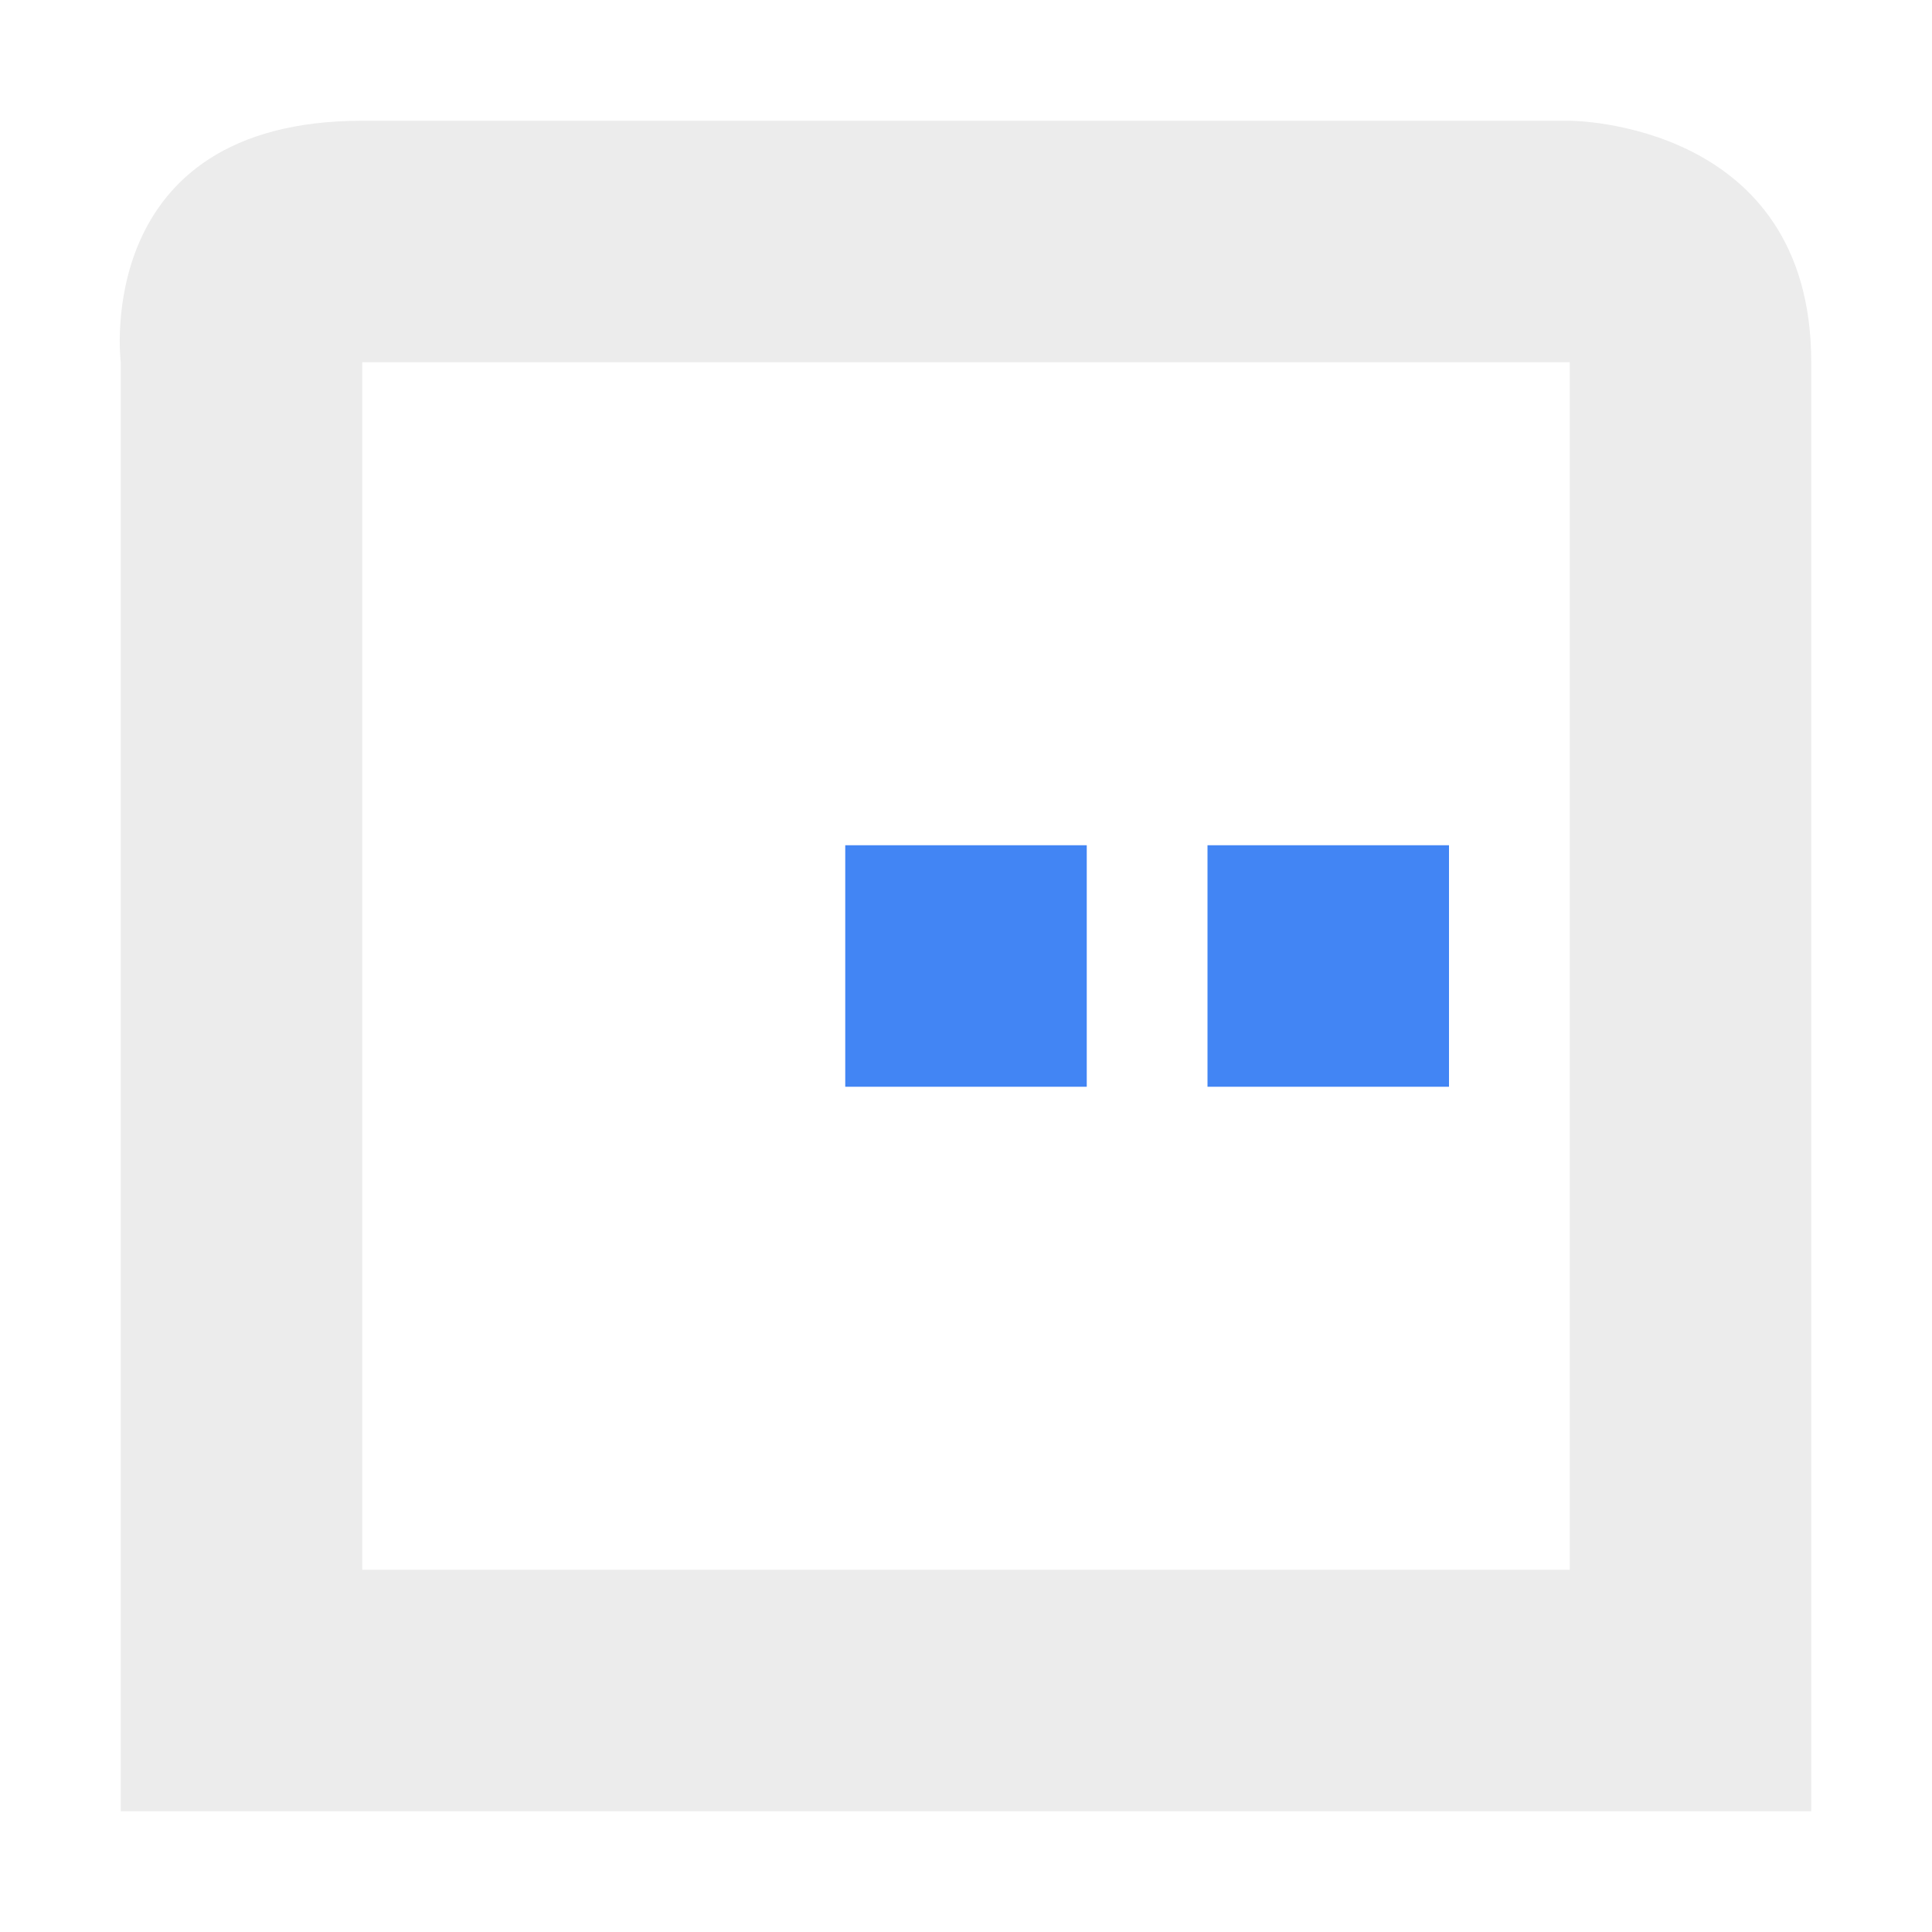
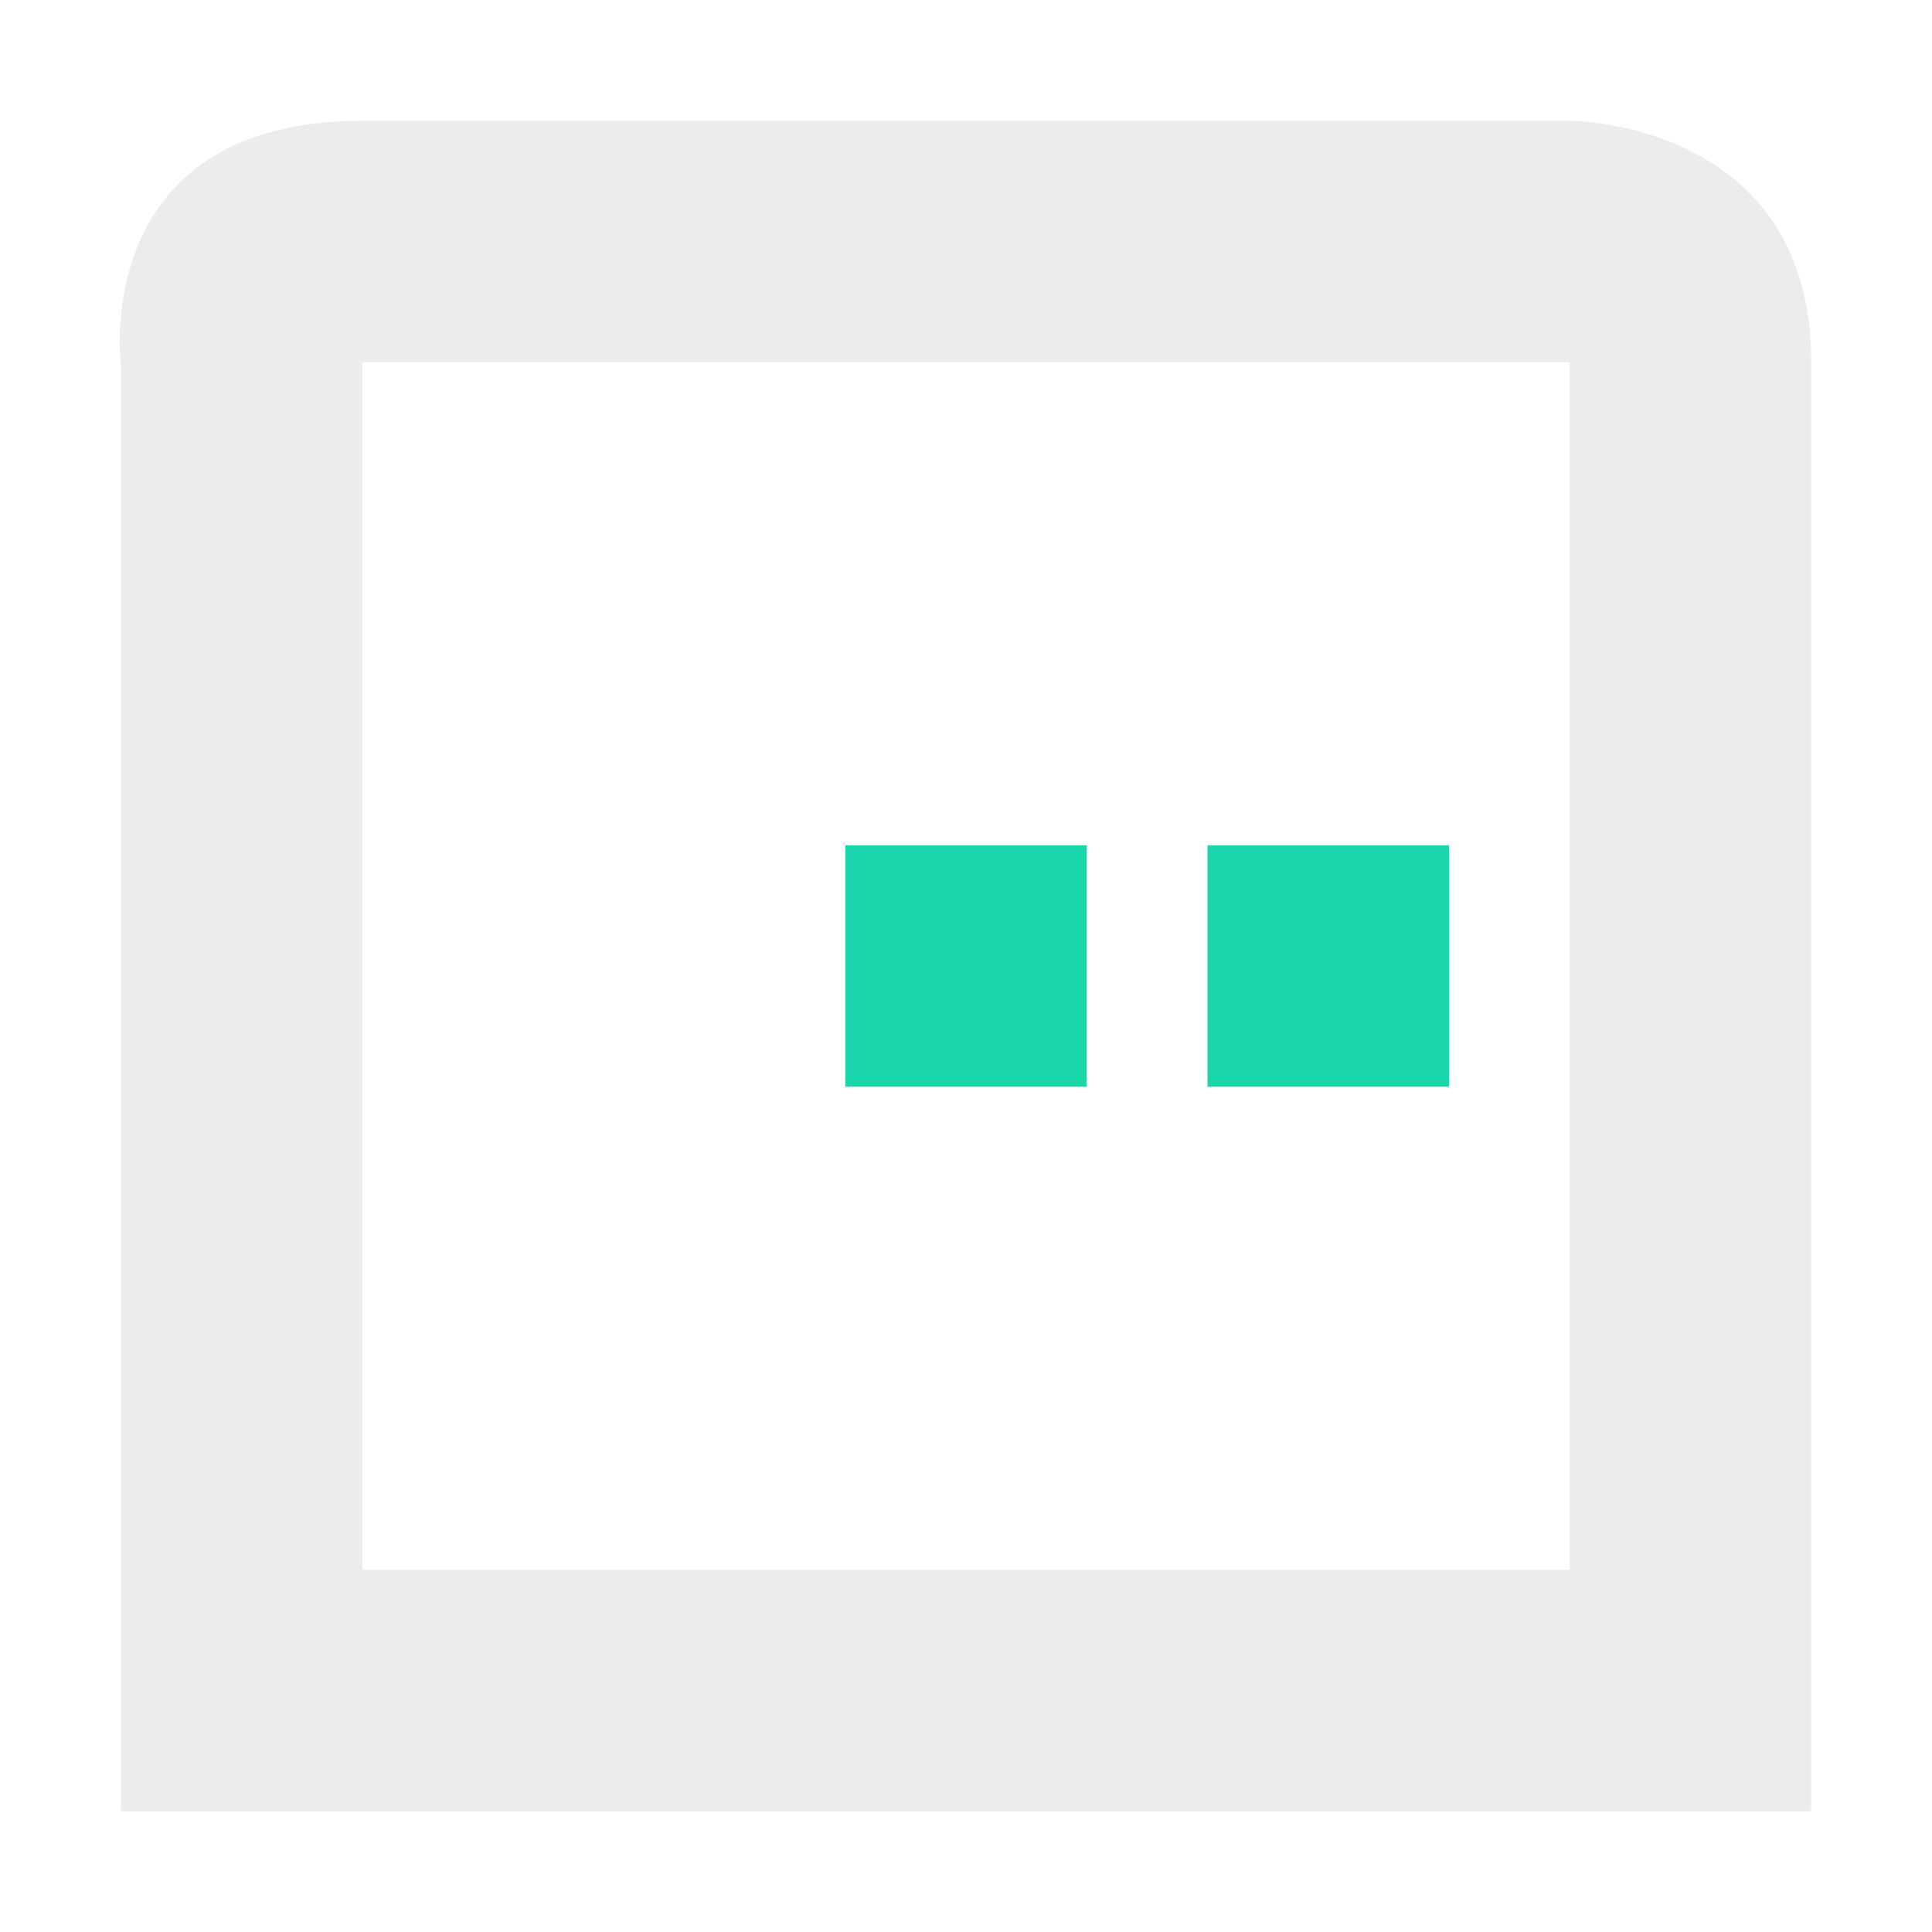
<svg xmlns="http://www.w3.org/2000/svg" width="16" height="16" version="1.1">
  <defs>
    <style id="current-color-scheme" type="text/css">
-    .ColorScheme-Text { color: #ececec; } .ColorScheme-Highlight { color:#4285f4; }
+    .ColorScheme-Text { color: #ececec; } .ColorScheme-Highlight { color: #1AD6AB; }
  </style>
    <linearGradient id="arrongin" x1="0%" x2="0%" y1="0%" y2="100%">
-       <stop offset="0%" style="stop-color:#dd9b44; stop-opacity:1" />
-       <stop offset="100%" style="stop-color:#ad6c16; stop-opacity:1" />
+       <stop offset="0%" style="stop-color:  #dd9b44; stop-opacity: 1" />
+       <stop offset="100%" style="stop-color:  #ad6c16; stop-opacity: 1" />
    </linearGradient>
    <linearGradient id="aurora" x1="0%" x2="0%" y1="0%" y2="100%">
-       <stop offset="0%" style="stop-color:#09D4DF; stop-opacity:1" />
-       <stop offset="100%" style="stop-color:#9269F4; stop-opacity:1" />
+       <stop offset="0%" style="stop-color: #09D4DF; stop-opacity: 1" />
+       <stop offset="100%" style="stop-color: #9269F4; stop-opacity: 1" />
    </linearGradient>
    <linearGradient id="cyberneon" x1="0%" x2="0%" y1="0%" y2="100%">
-       <stop offset="0" style="stop-color:#0abdc6; stop-opacity:1" />
-       <stop offset="1" style="stop-color:#ea00d9; stop-opacity:1" />
+       <stop offset="0" style="stop-color: #0abdc6; stop-opacity: 1" />
+       <stop offset="1" style="stop-color: #ea00d9; stop-opacity: 1" />
    </linearGradient>
    <linearGradient id="fitdance" x1="0%" x2="0%" y1="0%" y2="100%">
-       <stop offset="0%" style="stop-color:#1AD6AB; stop-opacity:1" />
-       <stop offset="100%" style="stop-color:#329DB6; stop-opacity:1" />
+       <stop offset="0%" style="stop-color: #1AD6AB; stop-opacity: 1" />
+       <stop offset="100%" style="stop-color: #329DB6; stop-opacity: 1" />
    </linearGradient>
    <linearGradient id="oomox" x1="0%" x2="0%" y1="0%" y2="100%">
-       <stop offset="0%" style="stop-color:#efefe7; stop-opacity:1" />
-       <stop offset="100%" style="stop-color:#8f8f8b; stop-opacity:1" />
+       <stop offset="0%" style="stop-color: #efefe7; stop-opacity: 1" />
+       <stop offset="100%" style="stop-color: #8f8f8b; stop-opacity: 1" />
    </linearGradient>
    <linearGradient id="rainblue" x1="0%" x2="0%" y1="0%" y2="100%">
-       <stop offset="0%" style="stop-color:#00F260; stop-opacity:1" />
-       <stop offset="100%" style="stop-color:#0575E6; stop-opacity:1" />
+       <stop offset="0%" style="stop-color: #00F260; stop-opacity: 1" />
+       <stop offset="100%" style="stop-color: #0575E6; stop-opacity: 1" />
    </linearGradient>
    <linearGradient id="sunrise" x1="0%" x2="0%" y1="0%" y2="100%">
-       <stop offset="0%" style="stop-color: #FF8501; stop-opacity:1" />
-       <stop offset="100%" style="stop-color: #FFCB01; stop-opacity:1" />
+       <stop offset="0%" style="stop-color: #FF8501; stop-opacity: 1" />
+       <stop offset="100%" style="stop-color: #FFCB01; stop-opacity: 1" />
    </linearGradient>
    <linearGradient id="telinkrin" x1="0%" x2="0%" y1="0%" y2="100%">
-       <stop offset="0%" style="stop-color: #b2ced6; stop-opacity:1" />
-       <stop offset="100%" style="stop-color: #6da5b7; stop-opacity:1" />
+       <stop offset="0%" style="stop-color: #b2ced6; stop-opacity: 1" />
+       <stop offset="100%" style="stop-color: #6da5b7; stop-opacity: 1" />
    </linearGradient>
    <linearGradient id="60spsycho" x1="0%" x2="0%" y1="0%" y2="100%">
-       <stop offset="0%" style="stop-color: #df5940; stop-opacity:1" />
-       <stop offset="25%" style="stop-color: #d8d15f; stop-opacity:1" />
-       <stop offset="50%" style="stop-color: #e9882a; stop-opacity:1" />
-       <stop offset="100%" style="stop-color: #279362; stop-opacity:1" />
+       <stop offset="0%" style="stop-color: #df5940; stop-opacity: 1" />
+       <stop offset="25%" style="stop-color: #d8d15f; stop-opacity: 1" />
+       <stop offset="50%" style="stop-color: #e9882a; stop-opacity: 1" />
+       <stop offset="100%" style="stop-color: #279362; stop-opacity: 1" />
    </linearGradient>
    <linearGradient id="90ssummer" x1="0%" x2="0%" y1="0%" y2="100%">
-       <stop offset="0%" style="stop-color: #f618c7; stop-opacity:1" />
-       <stop offset="20%" style="stop-color: #94ffab; stop-opacity:1" />
-       <stop offset="50%" style="stop-color: #fbfd54; stop-opacity:1" />
-       <stop offset="100%" style="stop-color: #0f83ae; stop-opacity:1" />
+       <stop offset="0%" style="stop-color: #f618c7; stop-opacity: 1" />
+       <stop offset="20%" style="stop-color: #94ffab; stop-opacity: 1" />
+       <stop offset="50%" style="stop-color: #fbfd54; stop-opacity: 1" />
+       <stop offset="100%" style="stop-color: #0f83ae; stop-opacity: 1" />
    </linearGradient>
  </defs>
  <path fill="currentColor" class="ColorScheme-Text" d="M 3 1 C 0.75 1 1 3 1 3 L 1 15 L 15 15 L 15 3 C 15 1 13 1 13 1 L 3 1 z M 3 3 L 13 3 L 13 13 L 3 13 L 3 10.5 L 3 3 z" />
  <path fill="currentColor" class="ColorScheme-Highlight" d="M 7 7 L 7 9 L 9 9 L 9 7 L 7 7 z M 10 7 L 10 9 L 12 9 L 12 7 L 10 7 z" />
</svg>
